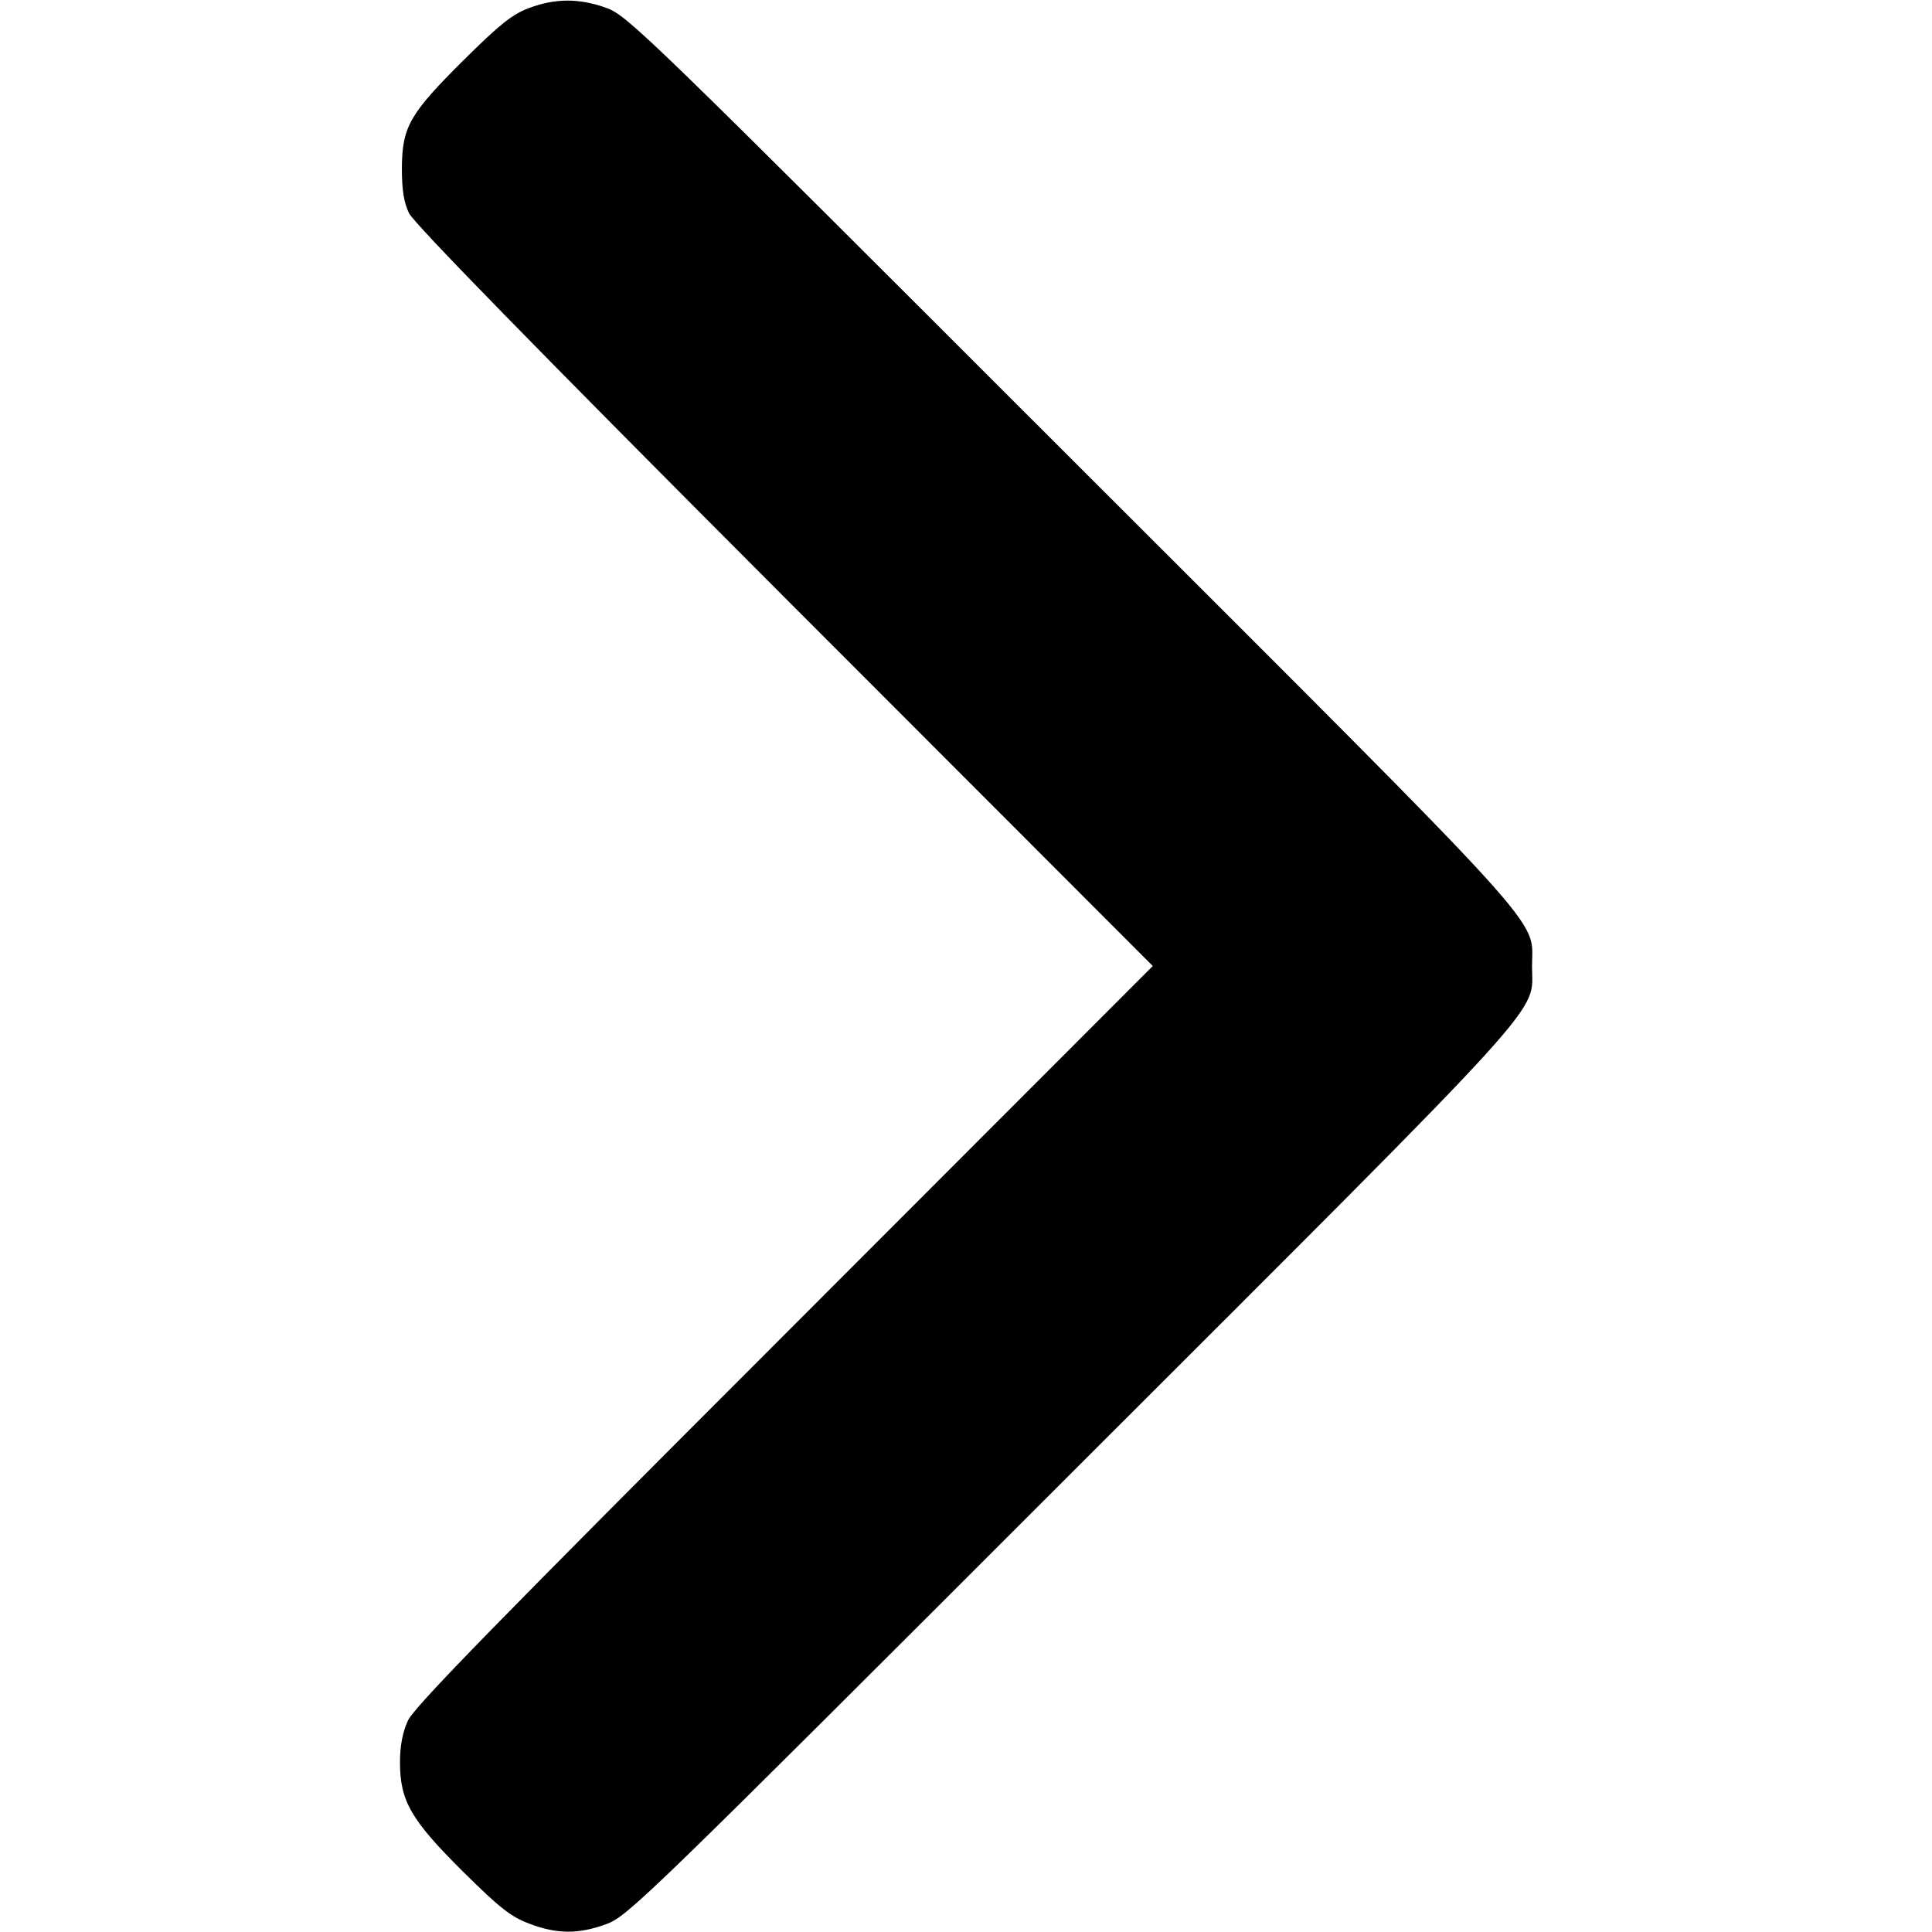
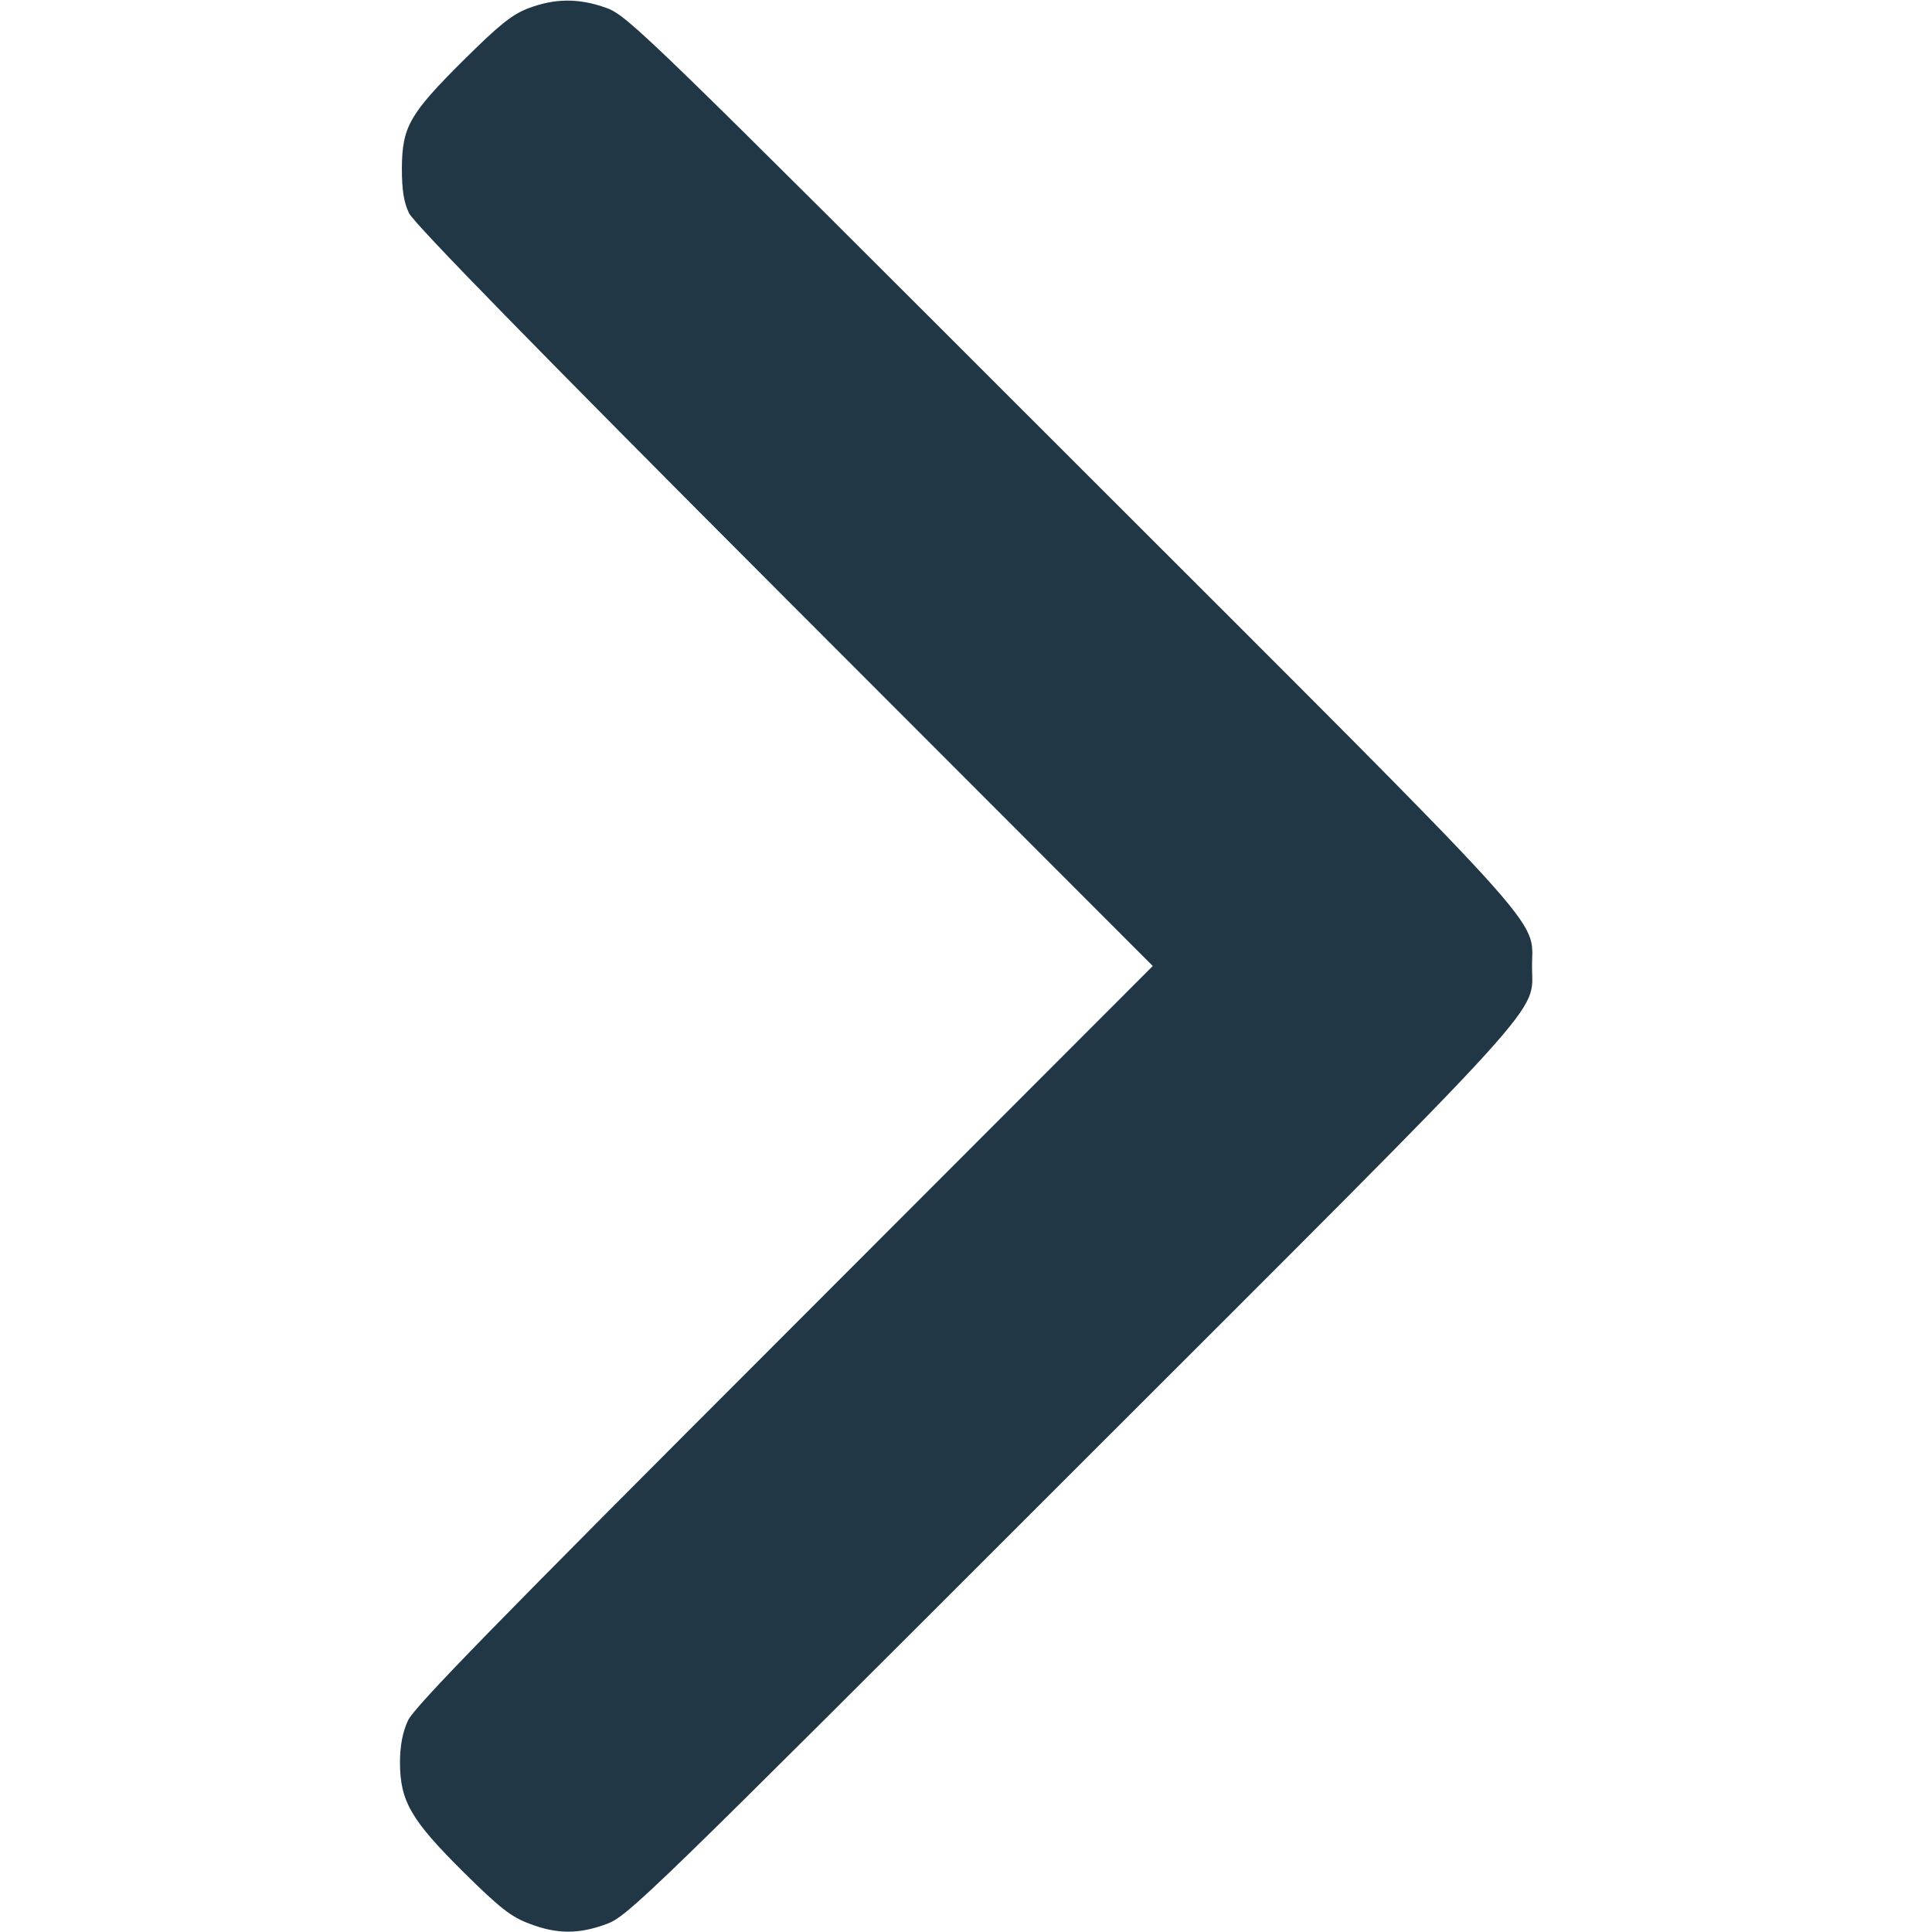
<svg xmlns="http://www.w3.org/2000/svg" version="1.0" width="512pt" height="512pt" viewBox="0 0 512 512" preserveAspectRatio="xMidYMid meet">
-   <g transform="translate(0,512) scale(0.1,-0.1)" fill="#000000" stroke="none">
+   <g transform="translate(0,512) scale(0.1,-0.1)" fill="#223745" stroke="none">
    <path d="M1400 5098 c-44 -17 -77 -44 -171 -137 -144 -143 -163 -177 -164 -286 0 -58 5 -91 19 -120 13 -27 333 -355 995 -1018 l976 -977 -977 -978 c-760 -760 -982 -987 -997 -1022 -14 -30 -21 -67 -21 -110 0 -103 29 -153 168 -291 98 -97 127 -119 175 -137 73 -28 131 -28 204 -1 56 20 108 71 1230 1193 1297 1296 1223 1214 1223 1346 0 132 74 50 -1223 1346 -1123 1123 -1174 1173 -1230 1193 -72 26 -136 26 -207 -1z" />
  </g>
</svg>
